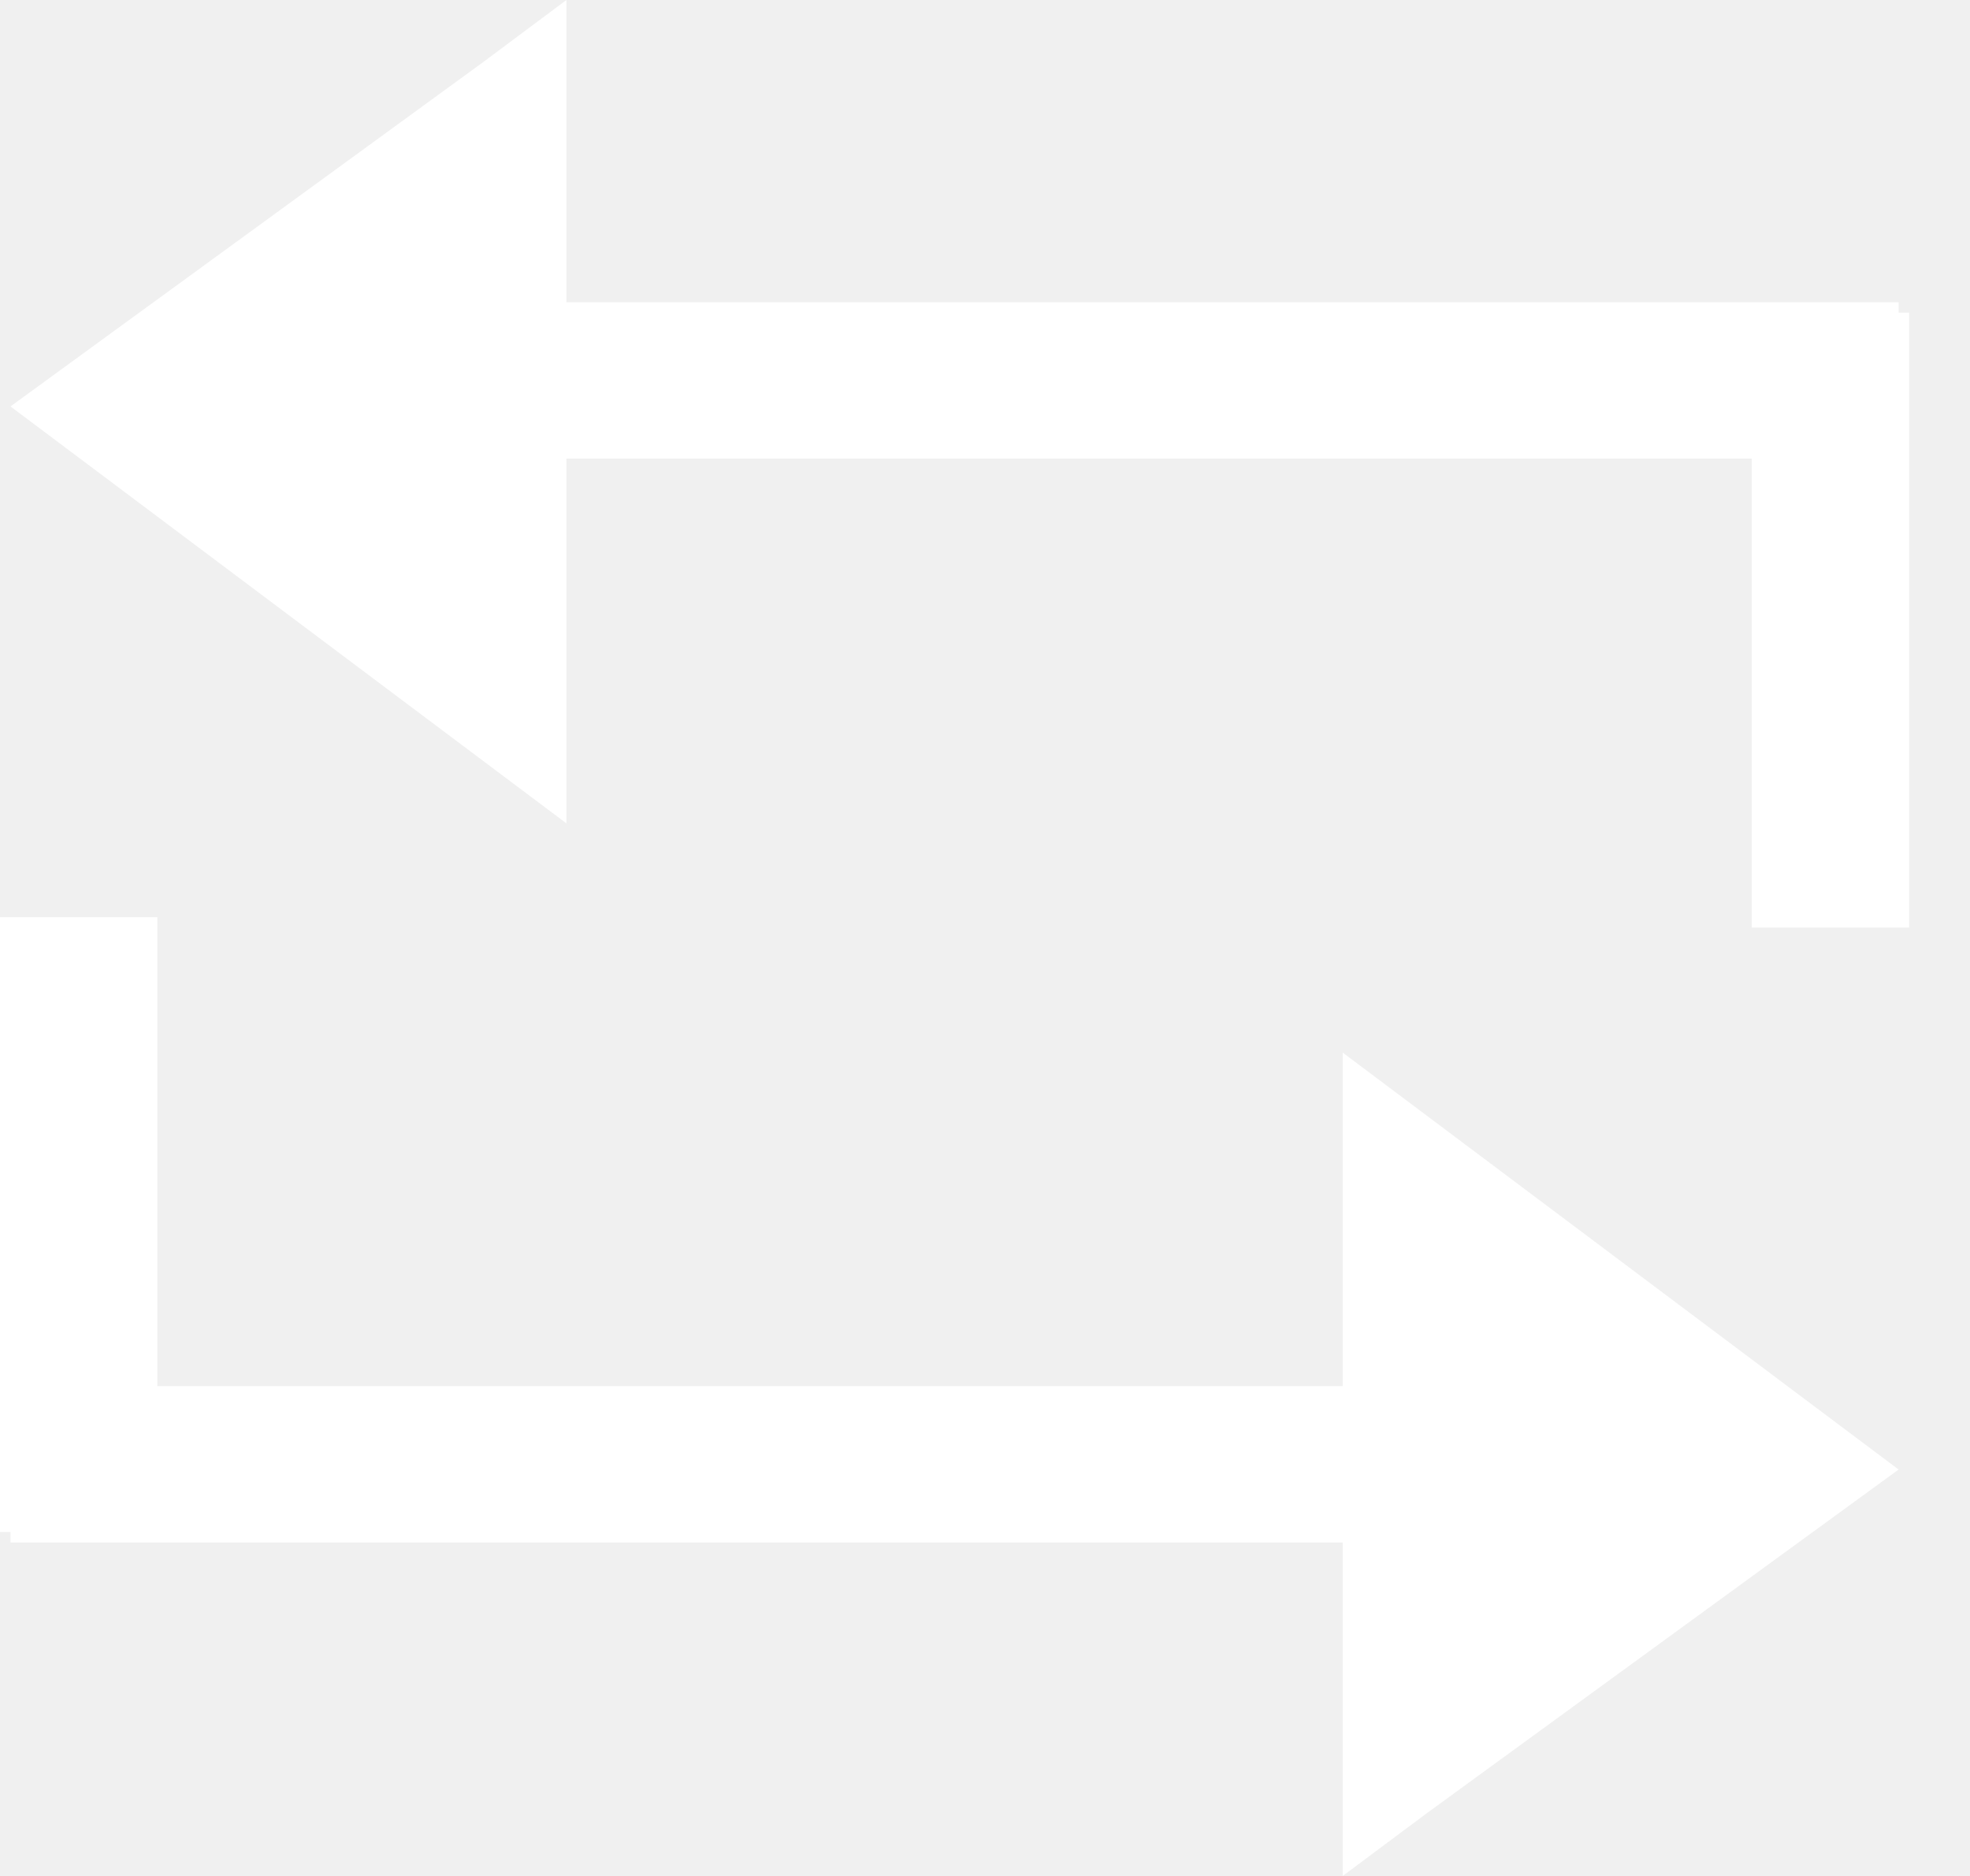
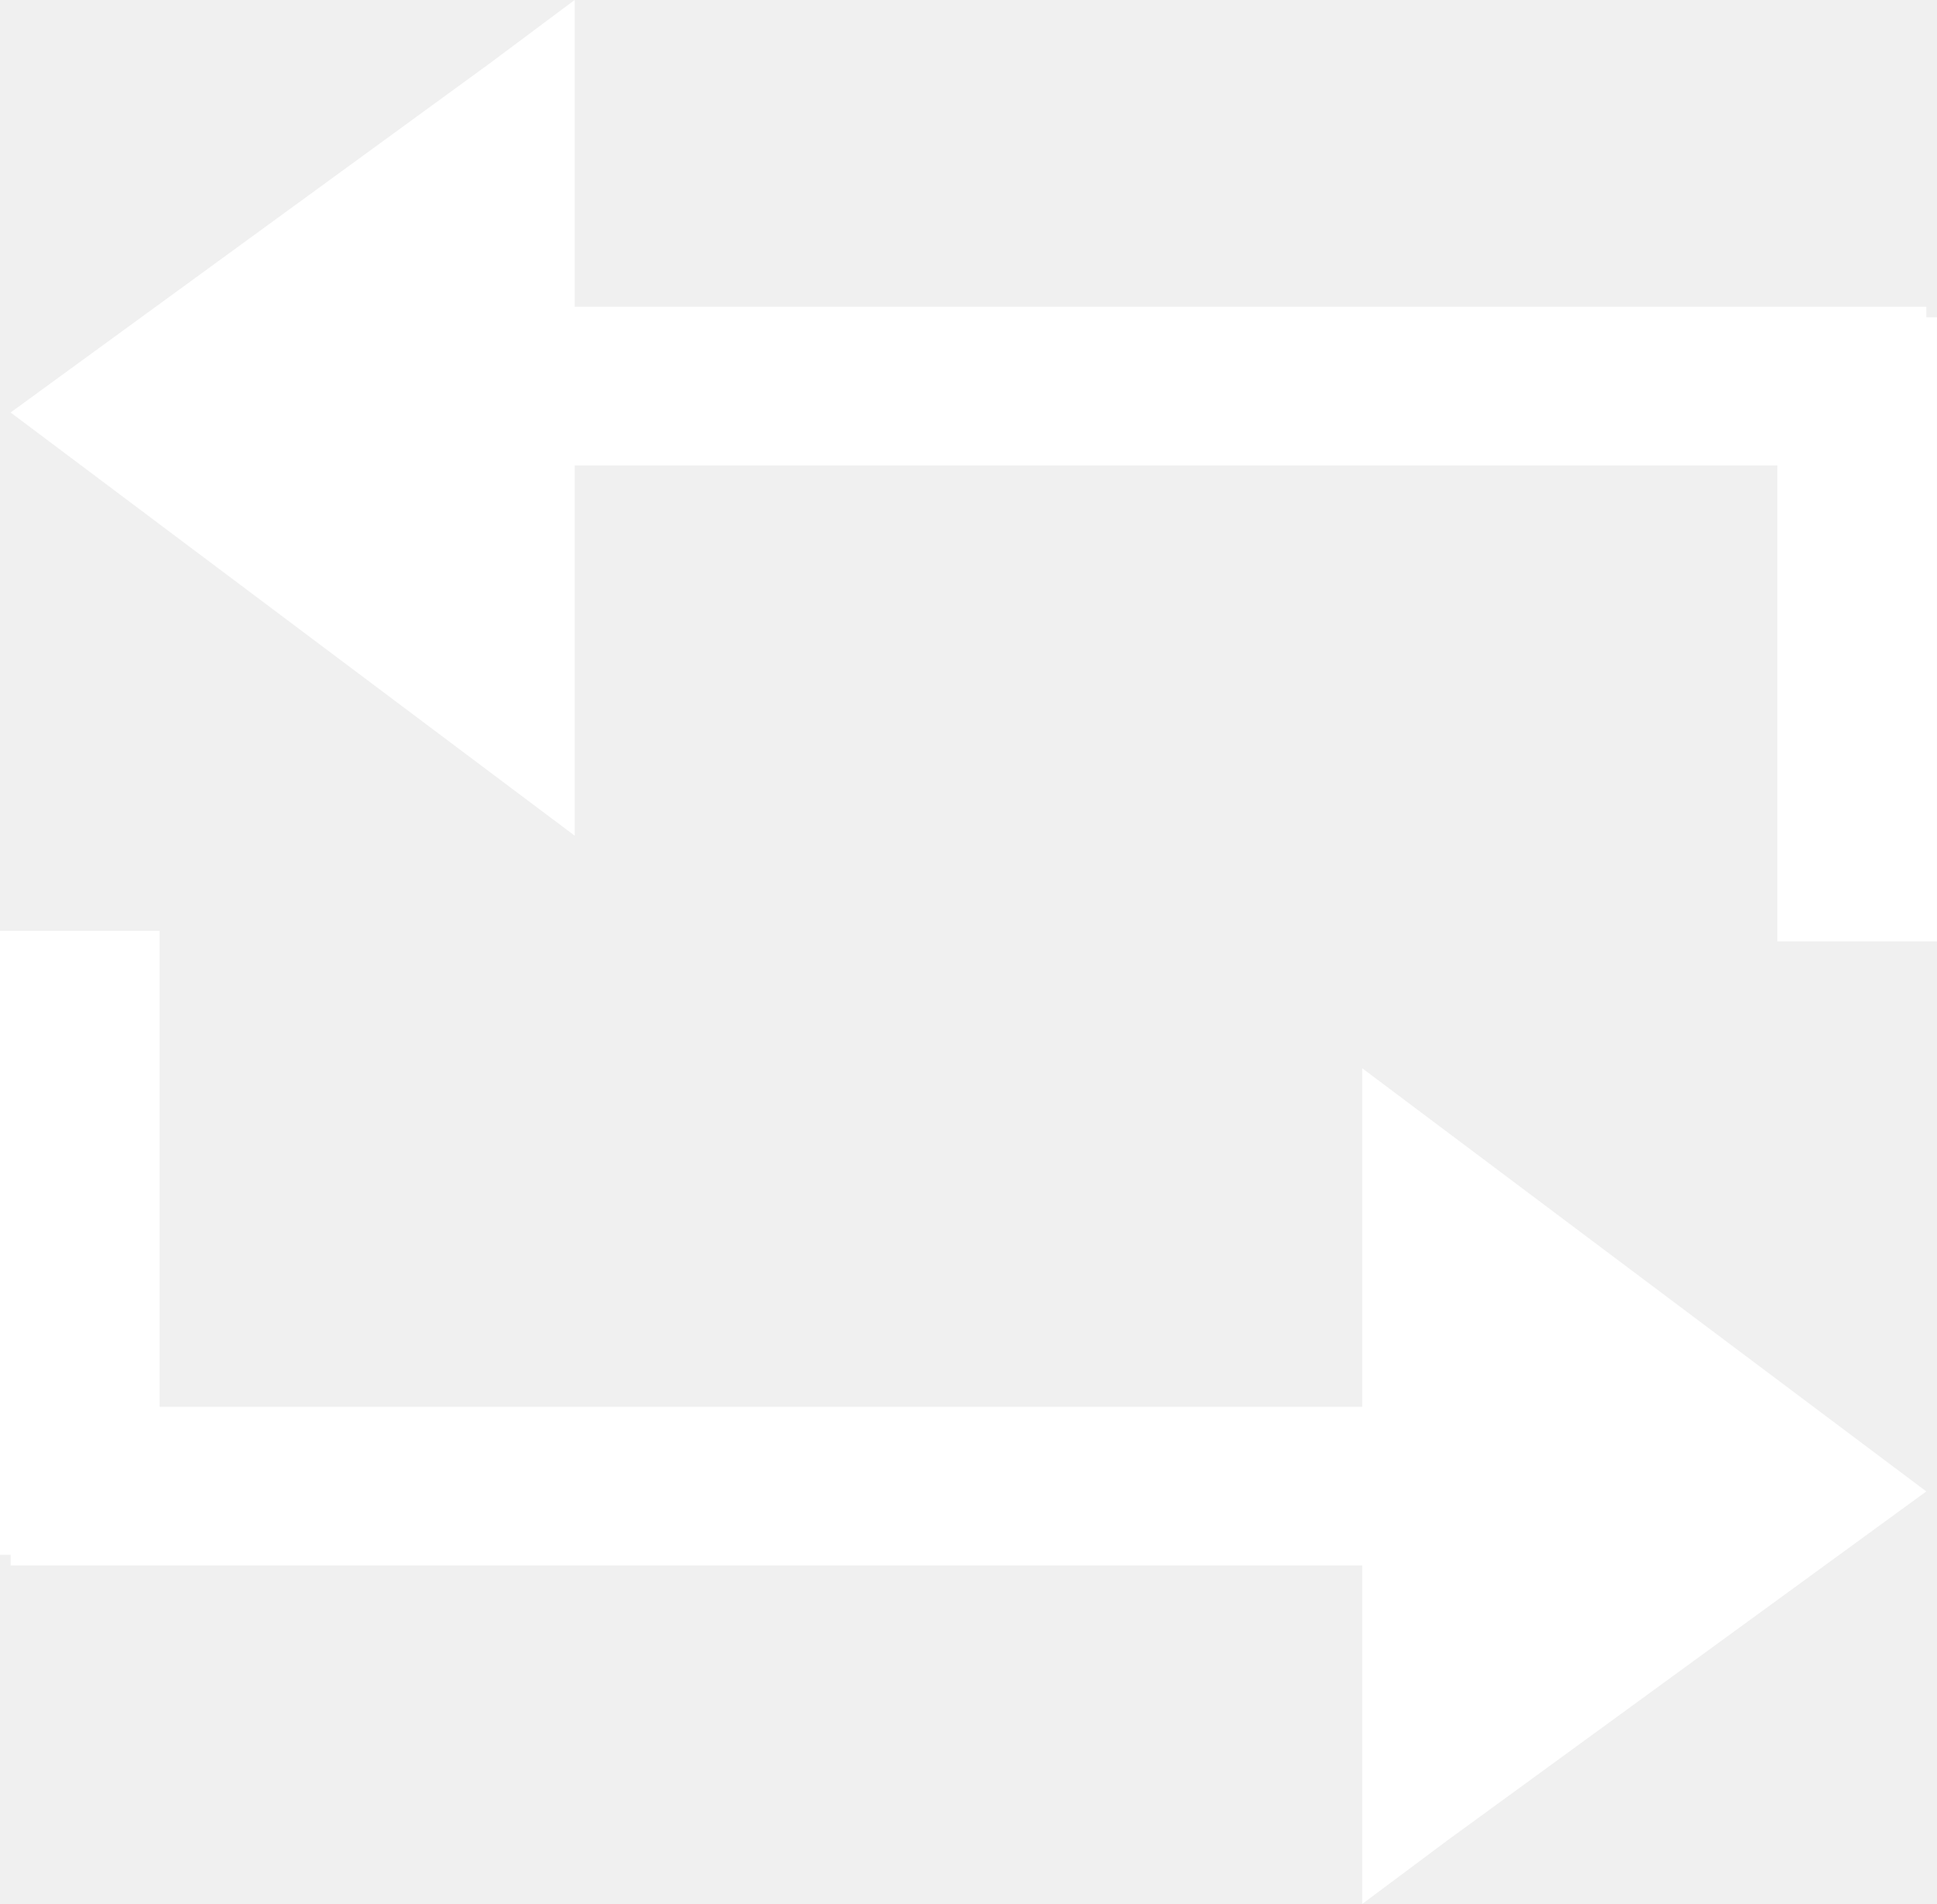
- <svg xmlns="http://www.w3.org/2000/svg" width="21" height="20" viewBox="0 0 21 20" fill="none">
-   <g clip-path="url(#clip0_622_4639)">
-     <path d="M14.313 16.445V20L15.207 19.333L20.239 15.667L14.313 11.222V14.778H1.677V9.778H0V16.333H0.112V16.445H14.313Z" fill="white" />
-     <path d="M6.038 4.889H18.674V9.889H20.351V3.333H20.239V3.222H6.038V0L5.144 0.667L0.112 4.333L6.038 8.778V4.889Z" fill="white" />
-   </g>
+ <svg xmlns="http://www.w3.org/2000/svg" viewBox="519.14 234.049 20.351 20">
  <defs>
    <clipPath id="clip0_622_4639">
      <rect width="20.351" height="20" fill="white" />
    </clipPath>
  </defs>
+   <g clip-path="url(#clip0_622_4639)" transform="matrix(1, 0, 0, 1, 519.1396, 234.0491)">
+     <path d="M14.313 16.445V20L15.207 19.333L20.239 15.667L14.313 11.222V14.778H1.677V9.778H0V16.333H0.112V16.445H14.313Z" fill="white" />
+     <path d="M6.038 4.889H18.674V9.889H20.351V3.333H20.239V3.222H6.038V0L5.144 0.667L0.112 4.333L6.038 8.778V4.889Z" fill="white" />
+   </g>
</svg>
